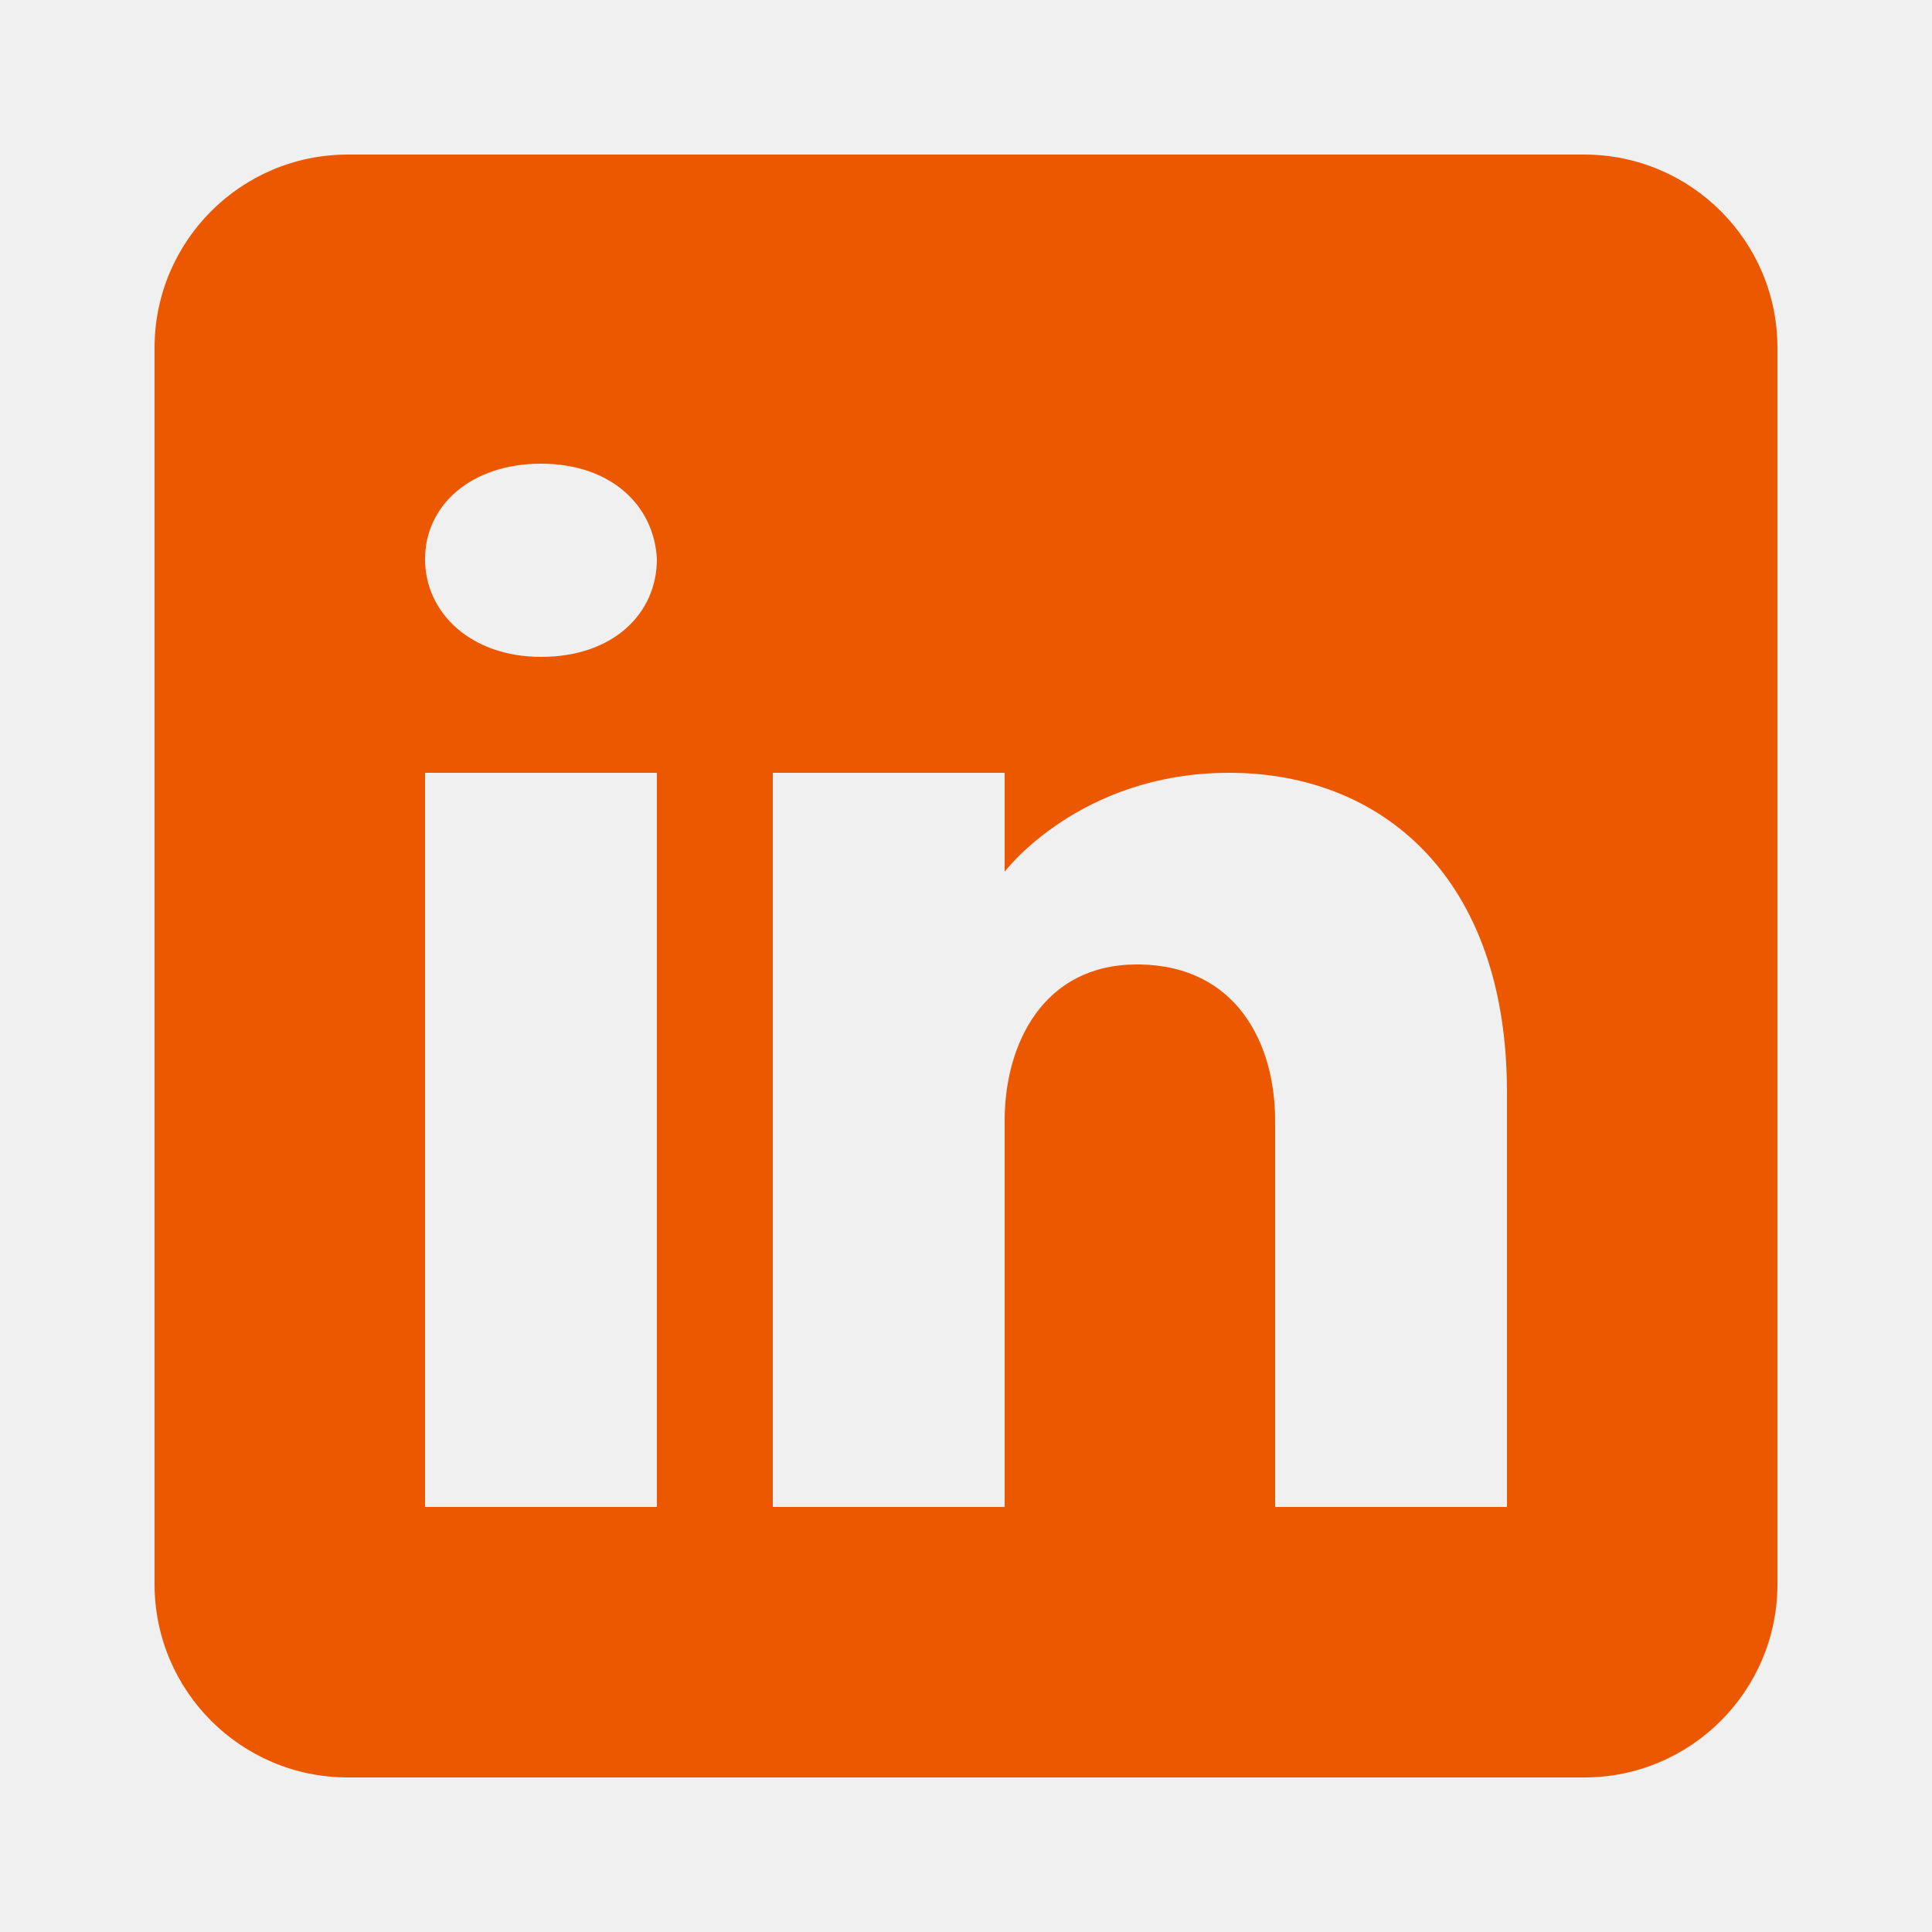
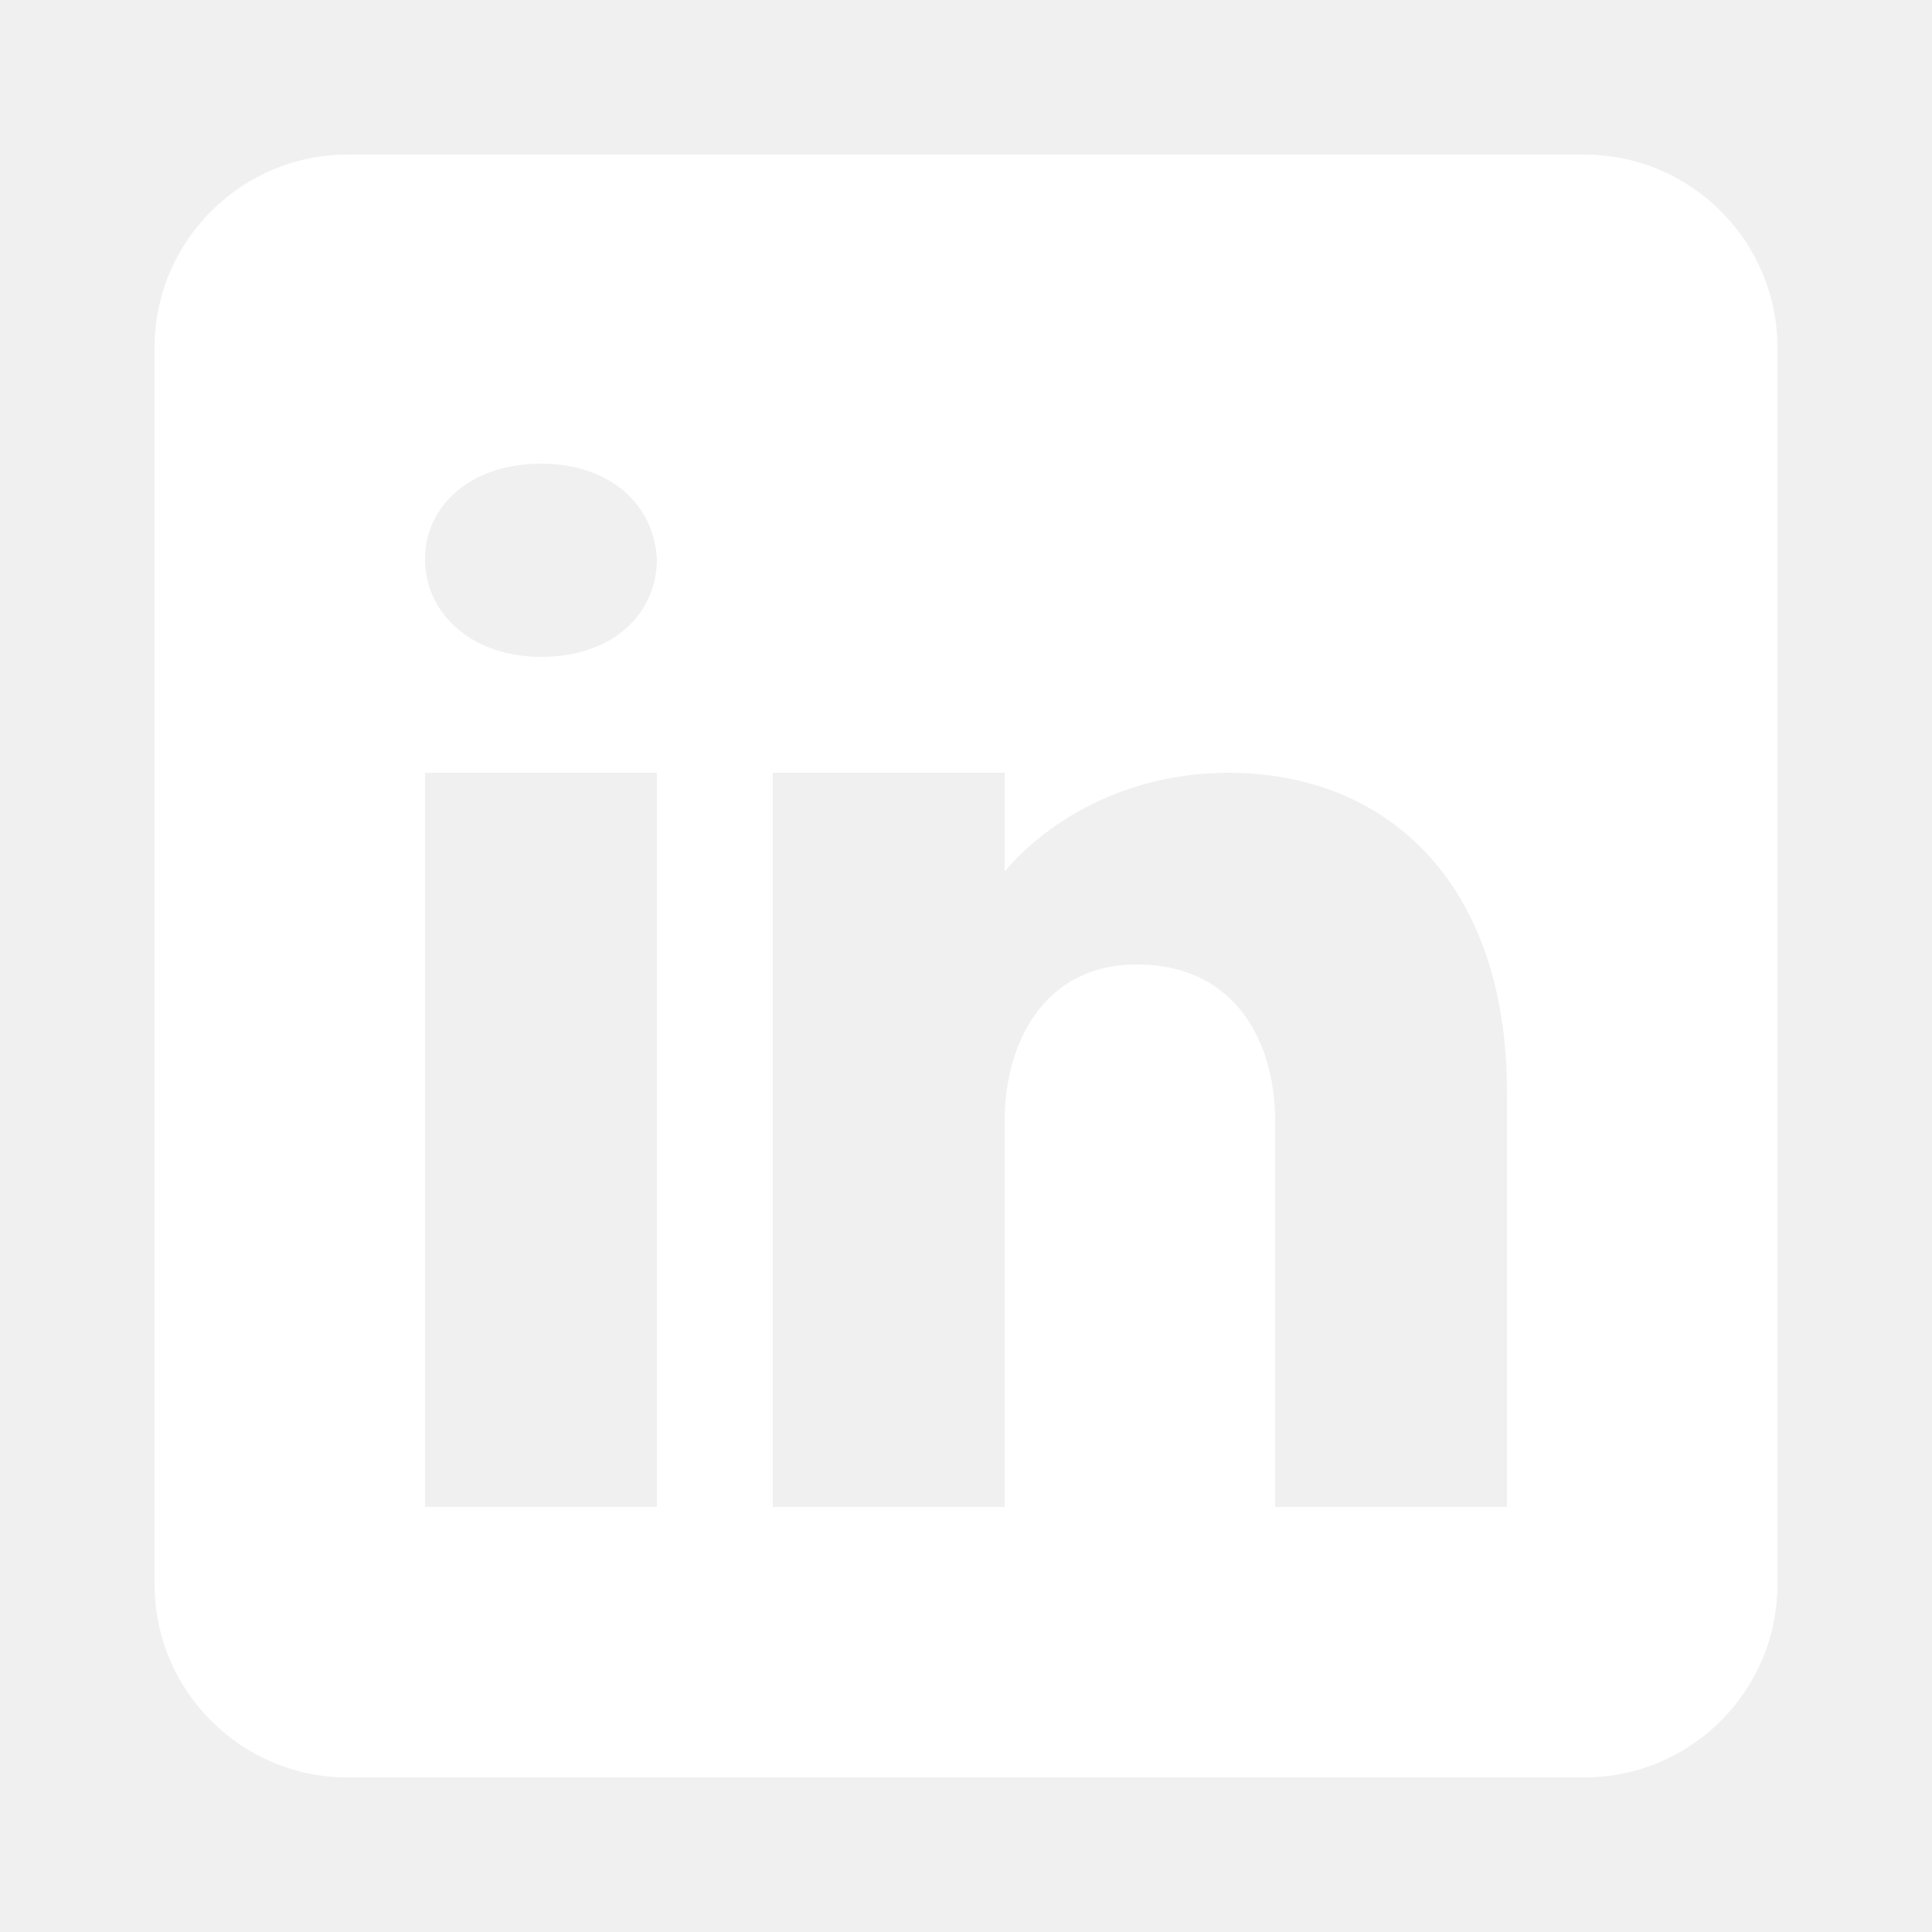
<svg xmlns="http://www.w3.org/2000/svg" viewBox="0,0,256,256" width="50px" height="50px">
-   <g fill="#ec5800" fill-rule="nonzero" stroke="none" stroke-width="1" stroke-linecap="butt" stroke-linejoin="miter" stroke-miterlimit="10" stroke-dasharray="" stroke-dashoffset="0" font-family="none" font-weight="none" font-size="none" text-anchor="none" style="mix-blend-mode: normal">
+   <g fill="#ffffff" fill-rule="nonzero" stroke="none" stroke-width="1" stroke-linecap="butt" stroke-linejoin="miter" stroke-miterlimit="10" stroke-dasharray="" stroke-dashoffset="0" font-family="none" font-weight="none" font-size="none" text-anchor="none" style="mix-blend-mode: normal">
    <g transform="scale(5.12,5.12)">
      <path d="M41,4h-32c-2.76,0 -5,2.24 -5,5v32c0,2.76 2.24,5 5,5h32c2.76,0 5,-2.24 5,-5v-32c0,-2.76 -2.24,-5 -5,-5zM17,20v19h-6v-19zM11,14.47c0,-1.4 1.2,-2.47 3,-2.47c1.8,0 2.93,1.07 3,2.47c0,1.4 -1.12,2.53 -3,2.53c-1.8,0 -3,-1.13 -3,-2.53zM39,39h-6c0,0 0,-9.26 0,-10c0,-2 -1,-4 -3.5,-4.04h-0.08c-2.42,0 -3.42,2.06 -3.42,4.04c0,0.91 0,10 0,10h-6v-19h6v2.56c0,0 1.93,-2.56 5.81,-2.56c3.97,0 7.19,2.73 7.19,8.26z" />
    </g>
  </g>
</svg>
